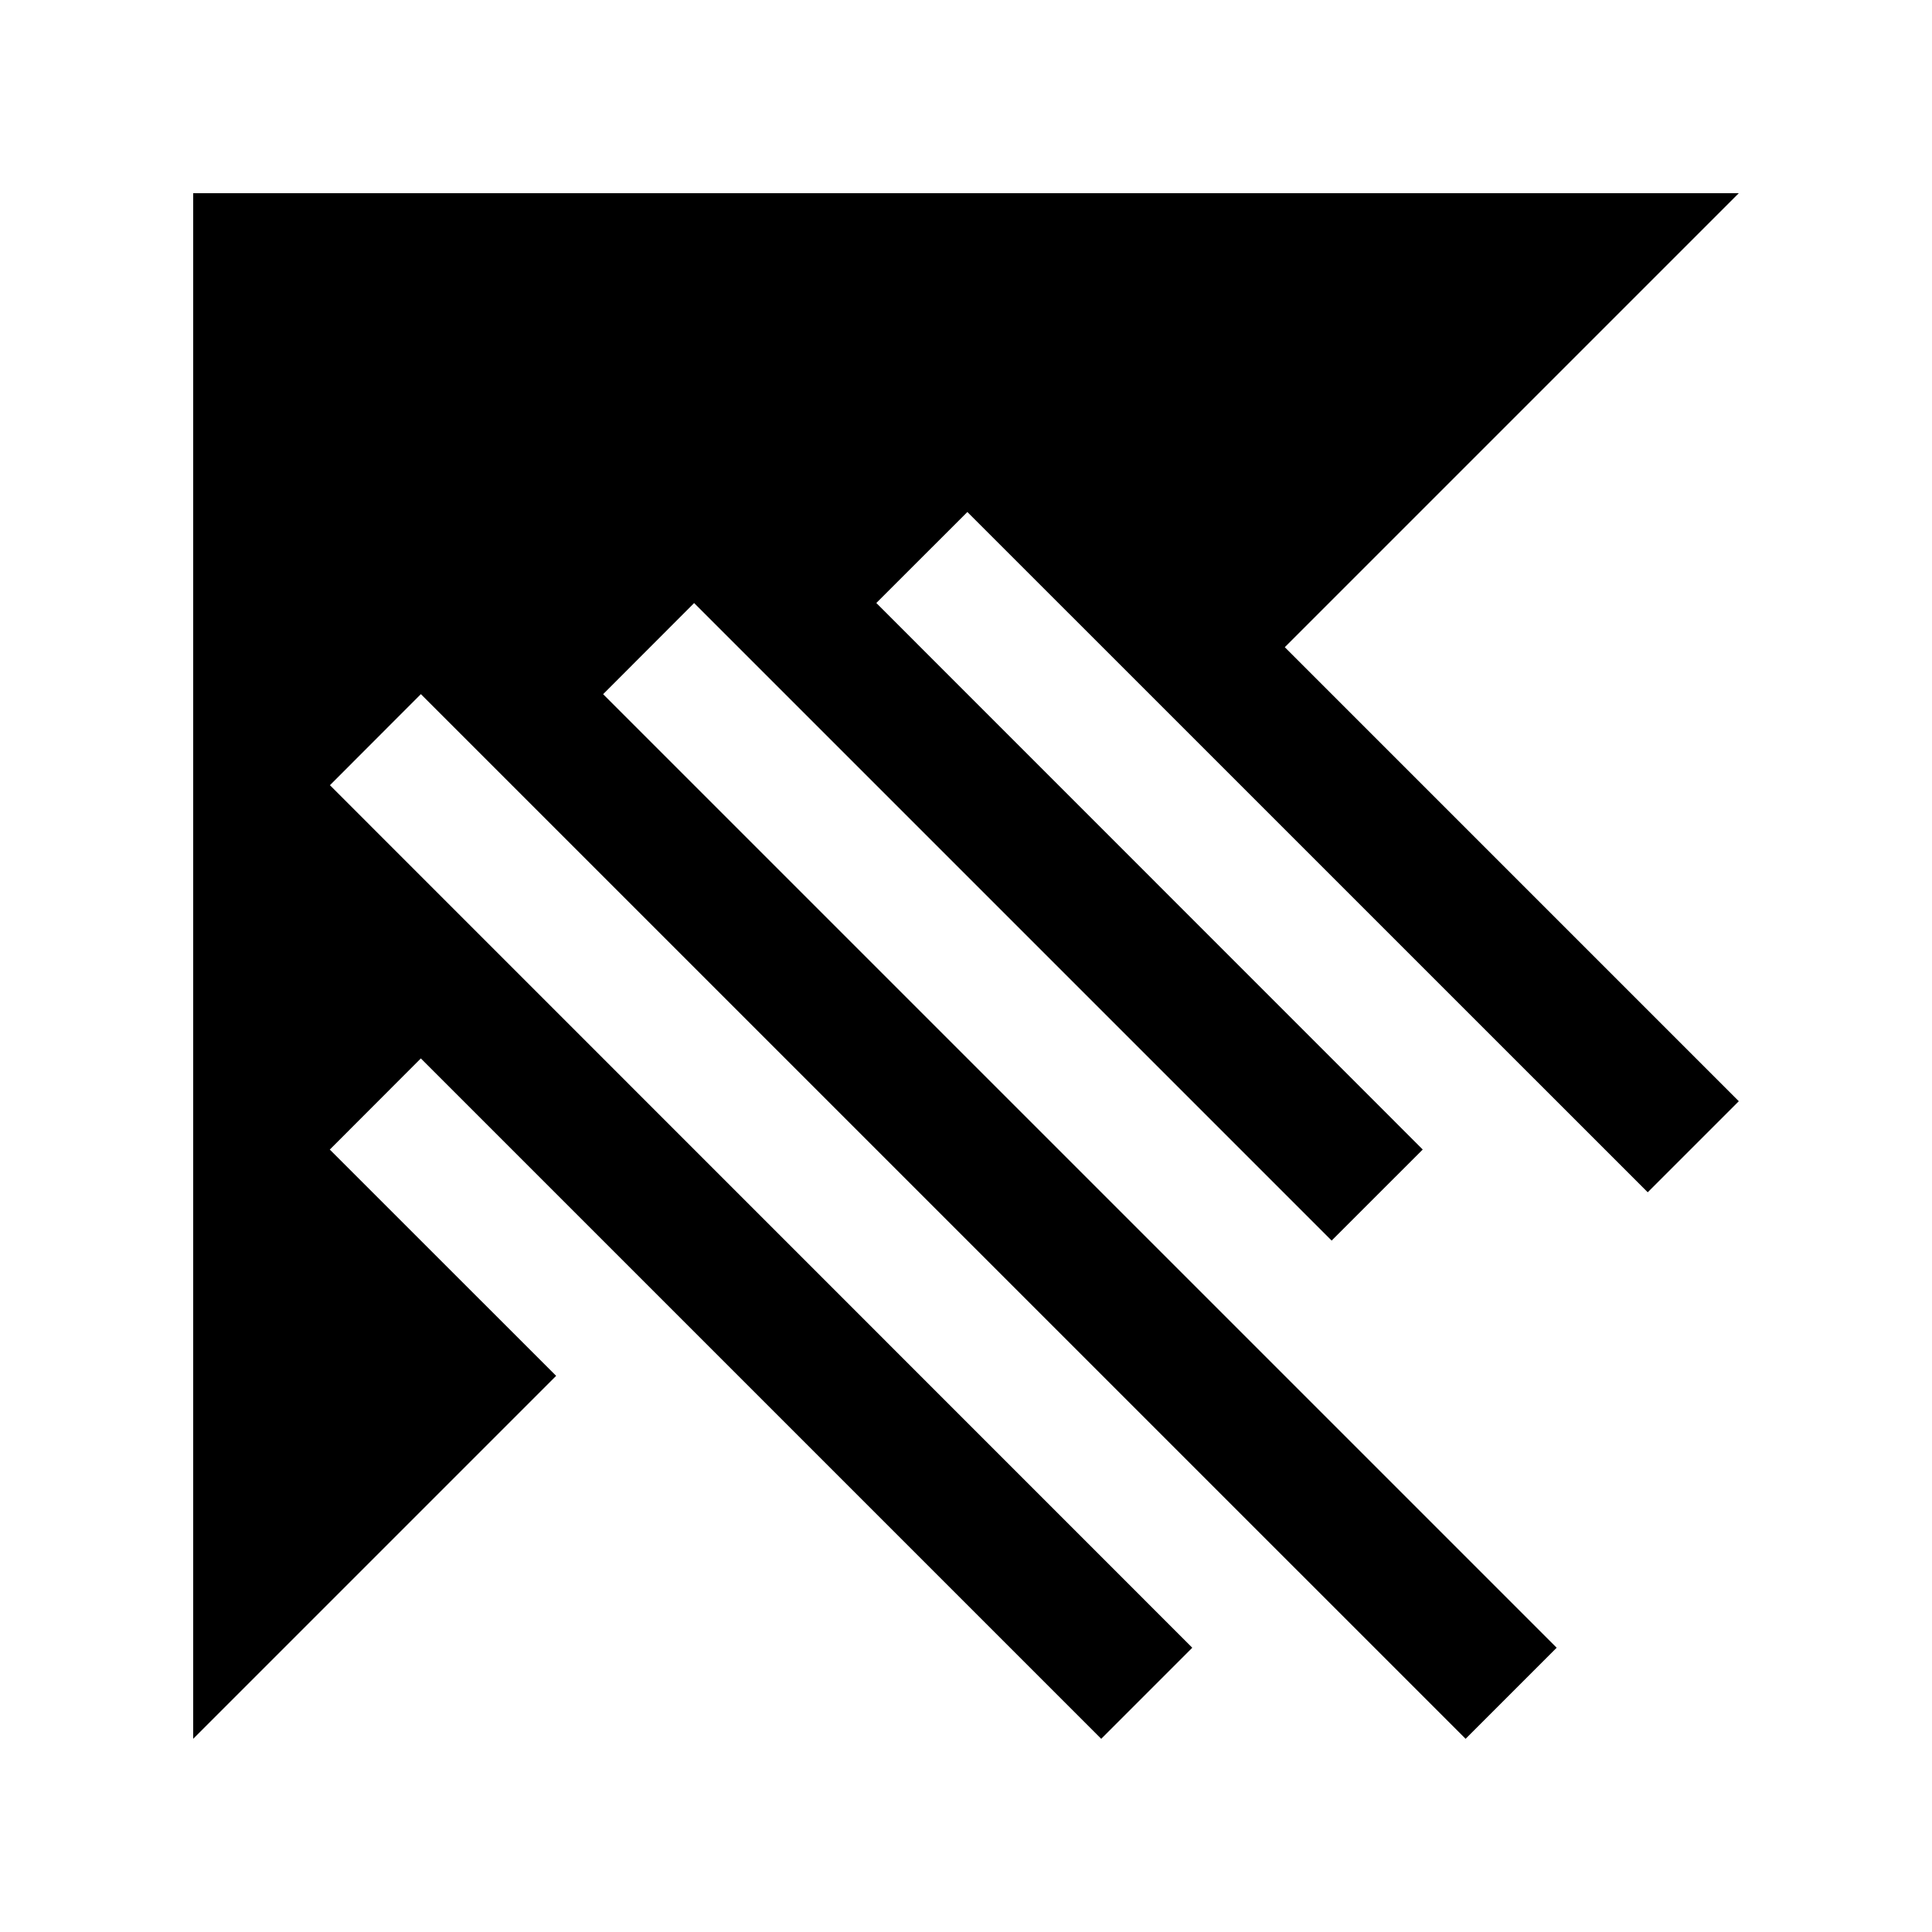
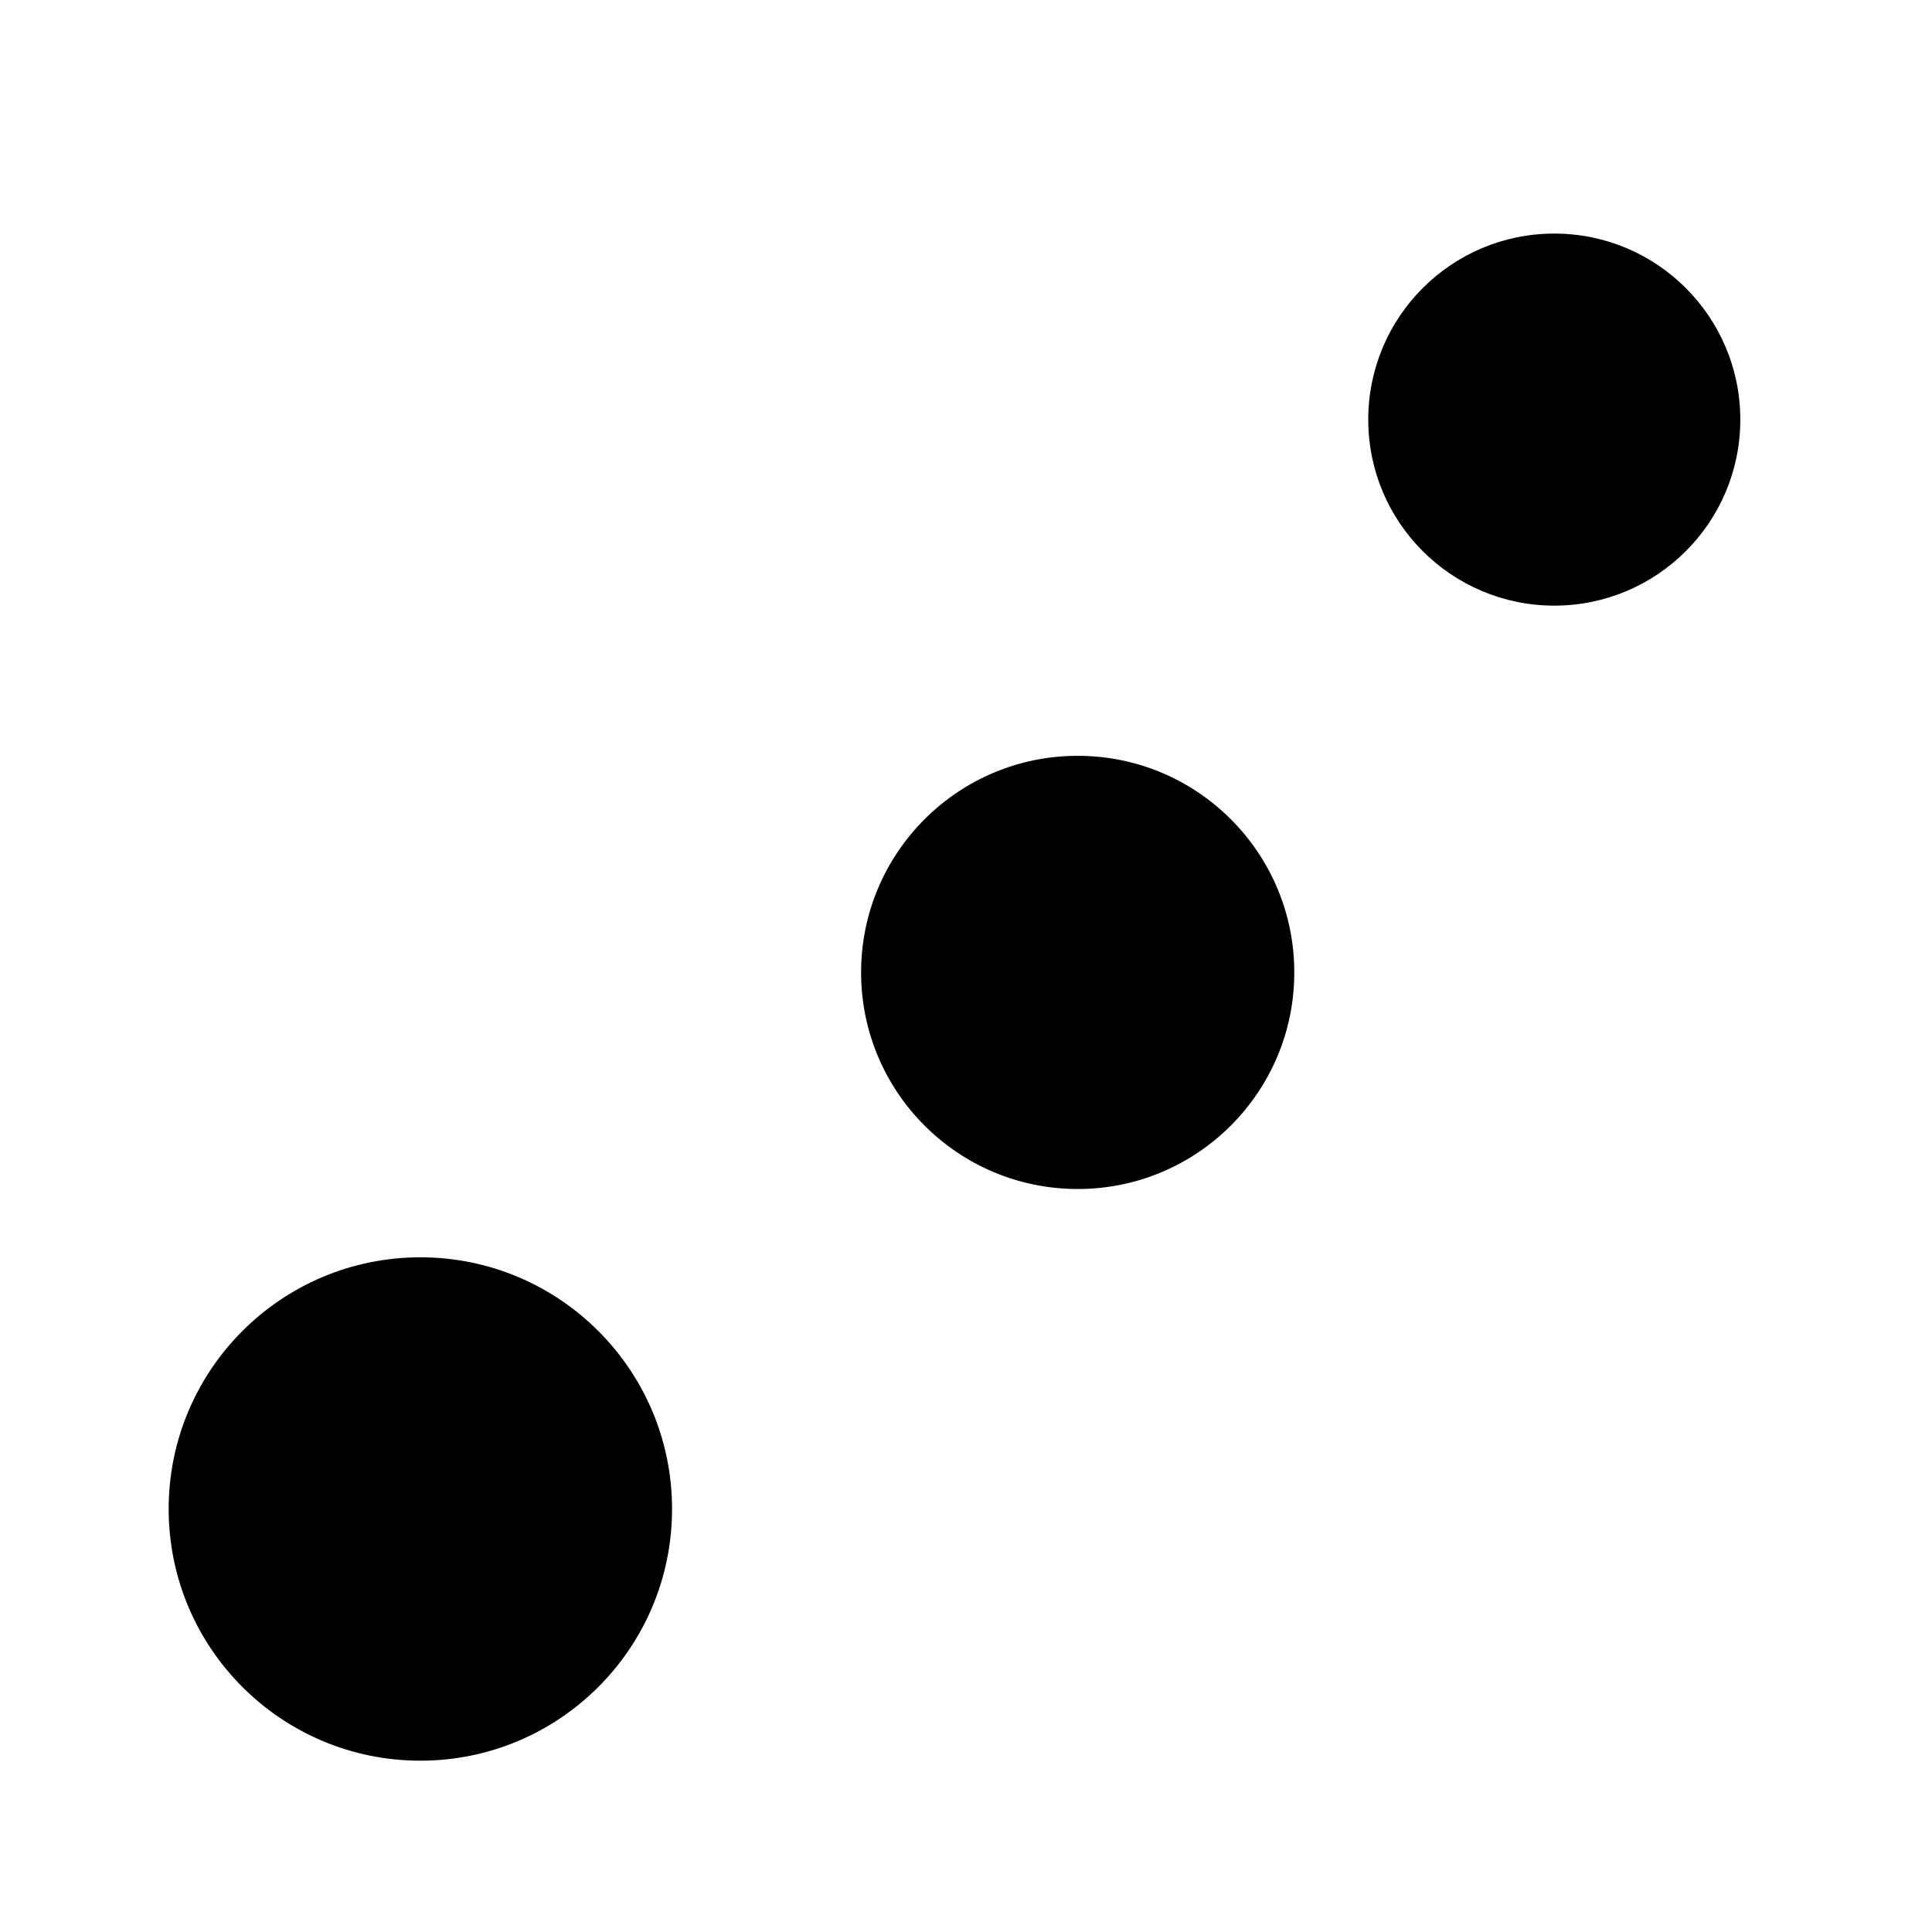
- <svg xmlns="http://www.w3.org/2000/svg" id="Layer_1" height="512" viewBox="0 0 100 100" width="512">
-   <path d="m90 10h-80v80l18.786-18.786-11.716-11.712 4.714-4.72.006.003-.003.003 35.212 35.212 4.713-4.714-44.635-44.644 4.707-4.714 54.075 54.072 4.714-4.714-47.299-47.298-2.056-2.057 4.71-4.717 32.998 32.998 4.714-4.713-28.282-28.288 4.713-4.71 35.215 35.211 4.714-4.713-23.499-23.5z" />
+ <svg xmlns="http://www.w3.org/2000/svg" id="Layer_1" data-name="Layer 1" version="1.1" viewBox="0 0 512 512">
+   <defs>
+     <style>
+       .cls-1 {
+         fill: #000;
+         stroke-width: 0px;
+       }
+     </style>
+   </defs>
+   <circle class="cls-1" cx="411.9" cy="111.2" r="49.3" />
+   <circle class="cls-1" cx="285.6" cy="257.7" r="57.4" />
+   <circle class="cls-1" cx="111.4" cy="399.9" r="66.7" />
</svg>
